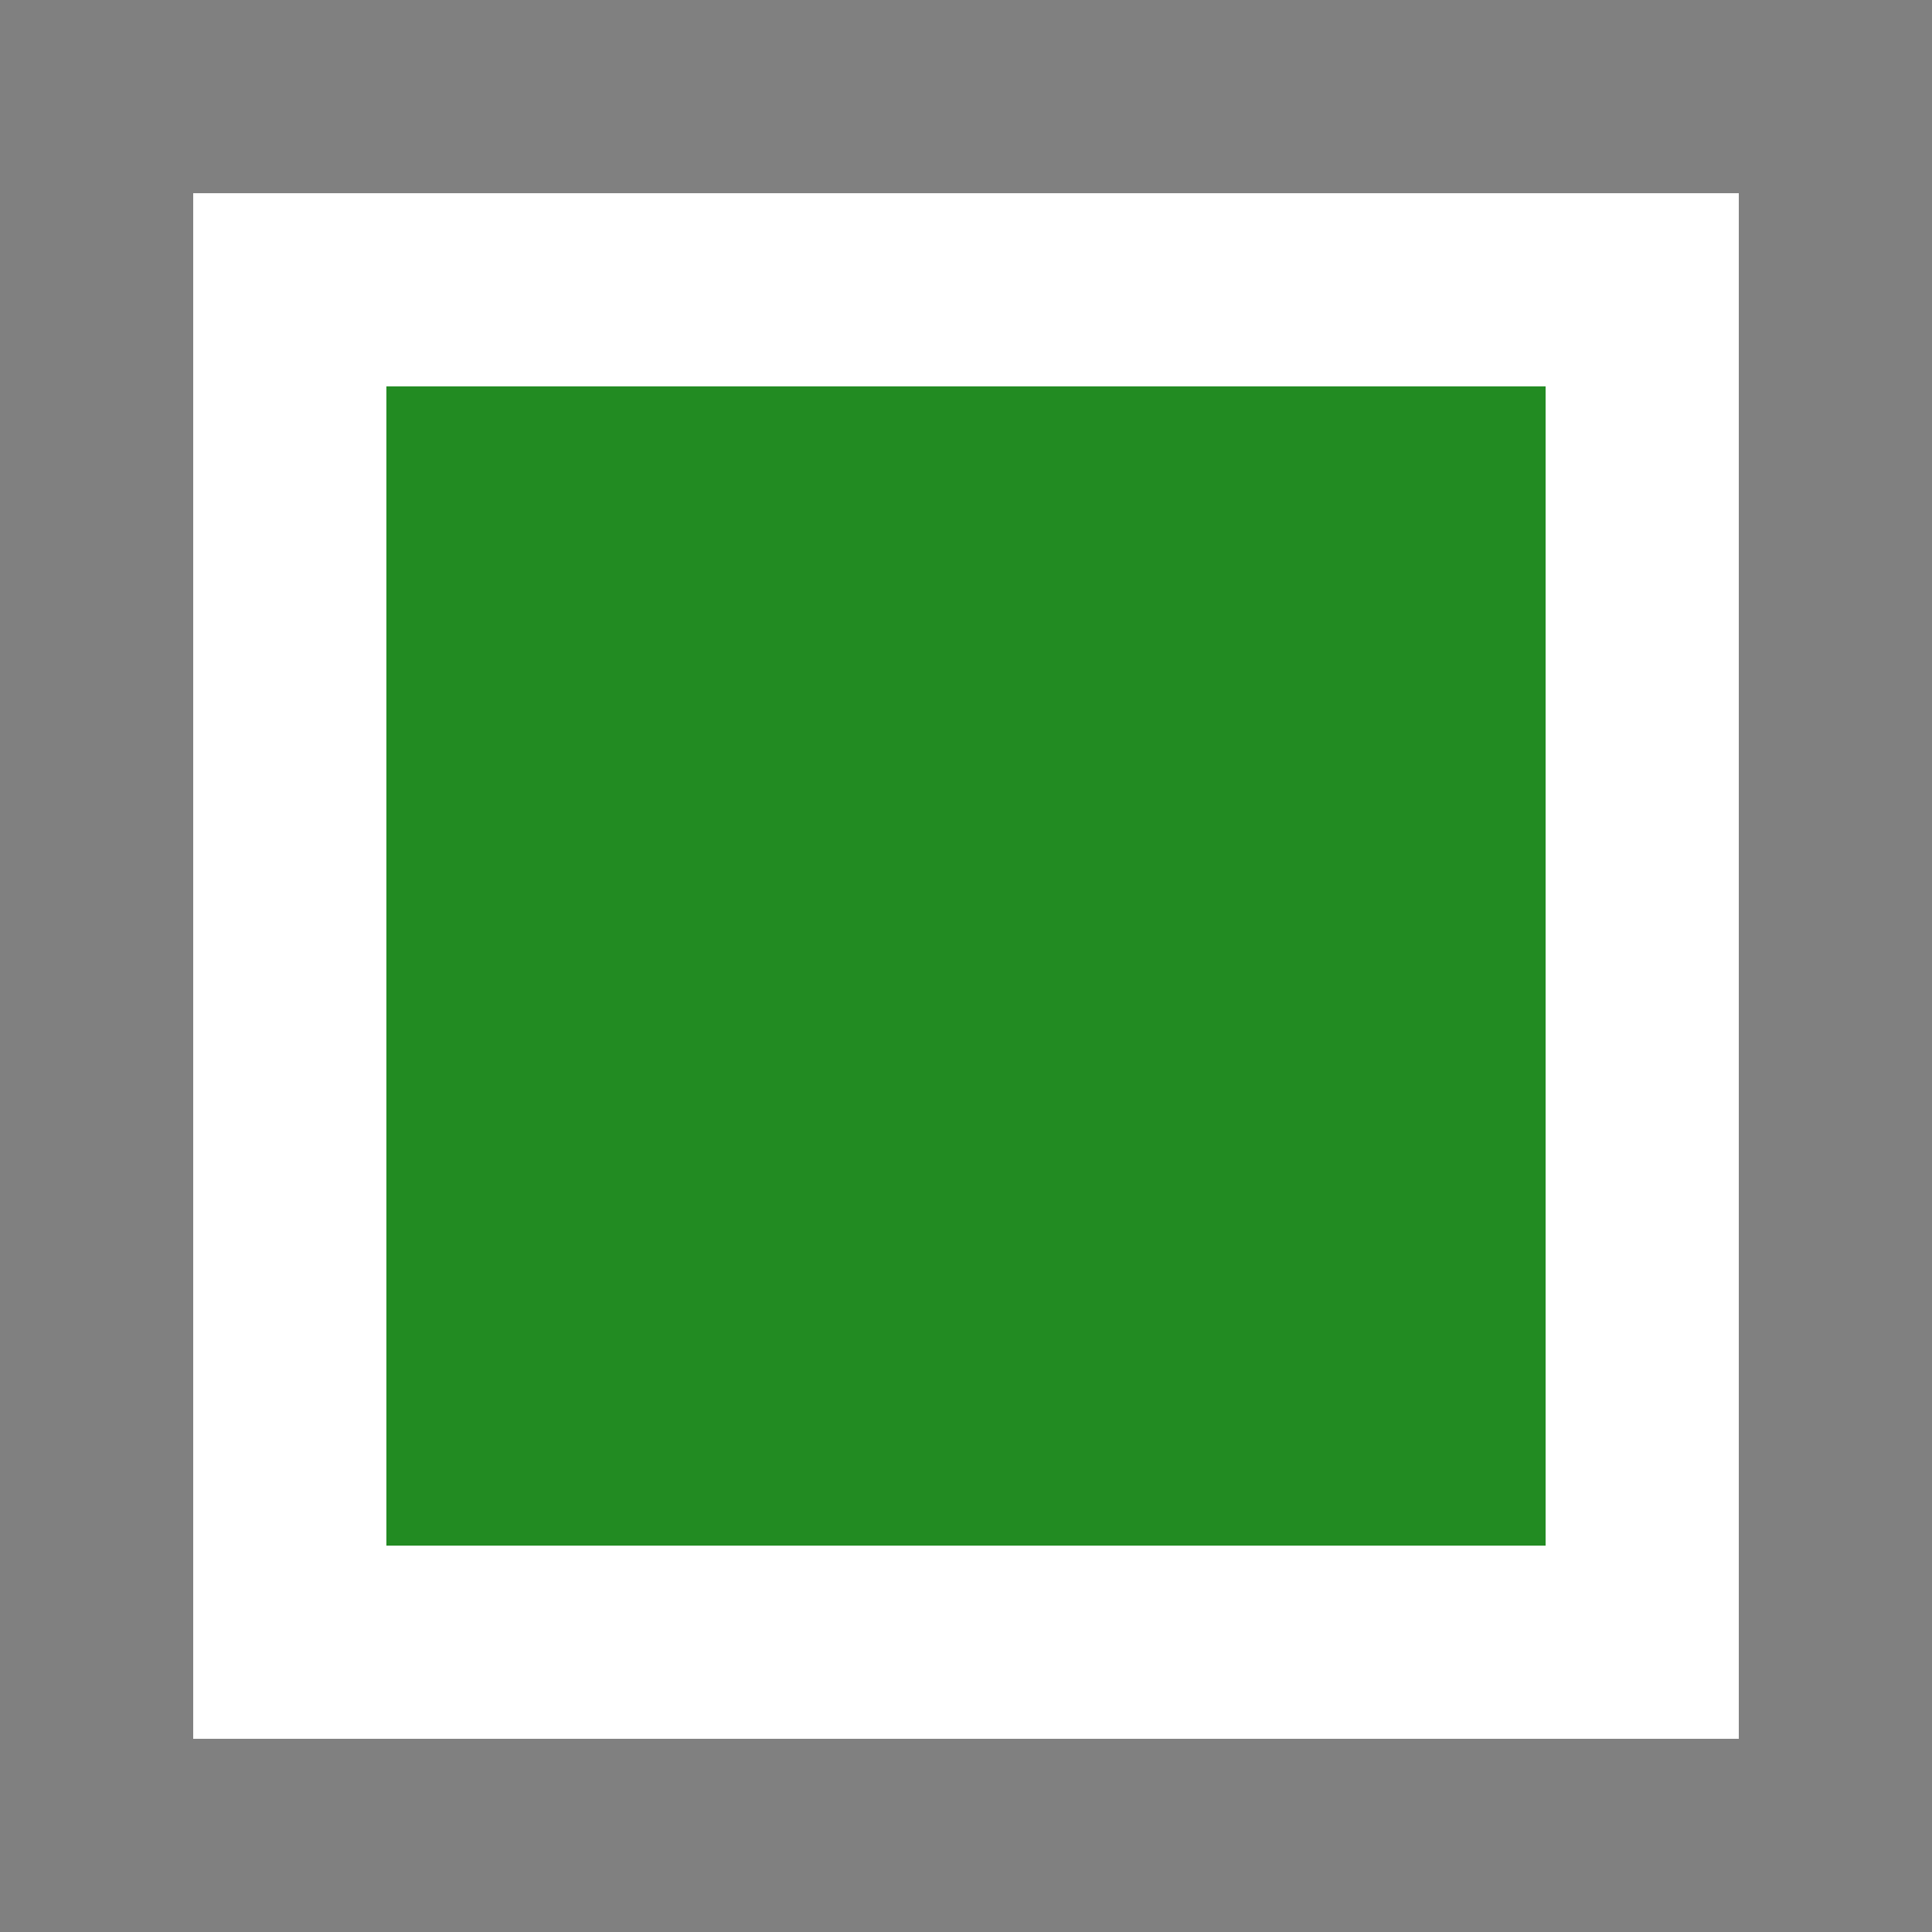
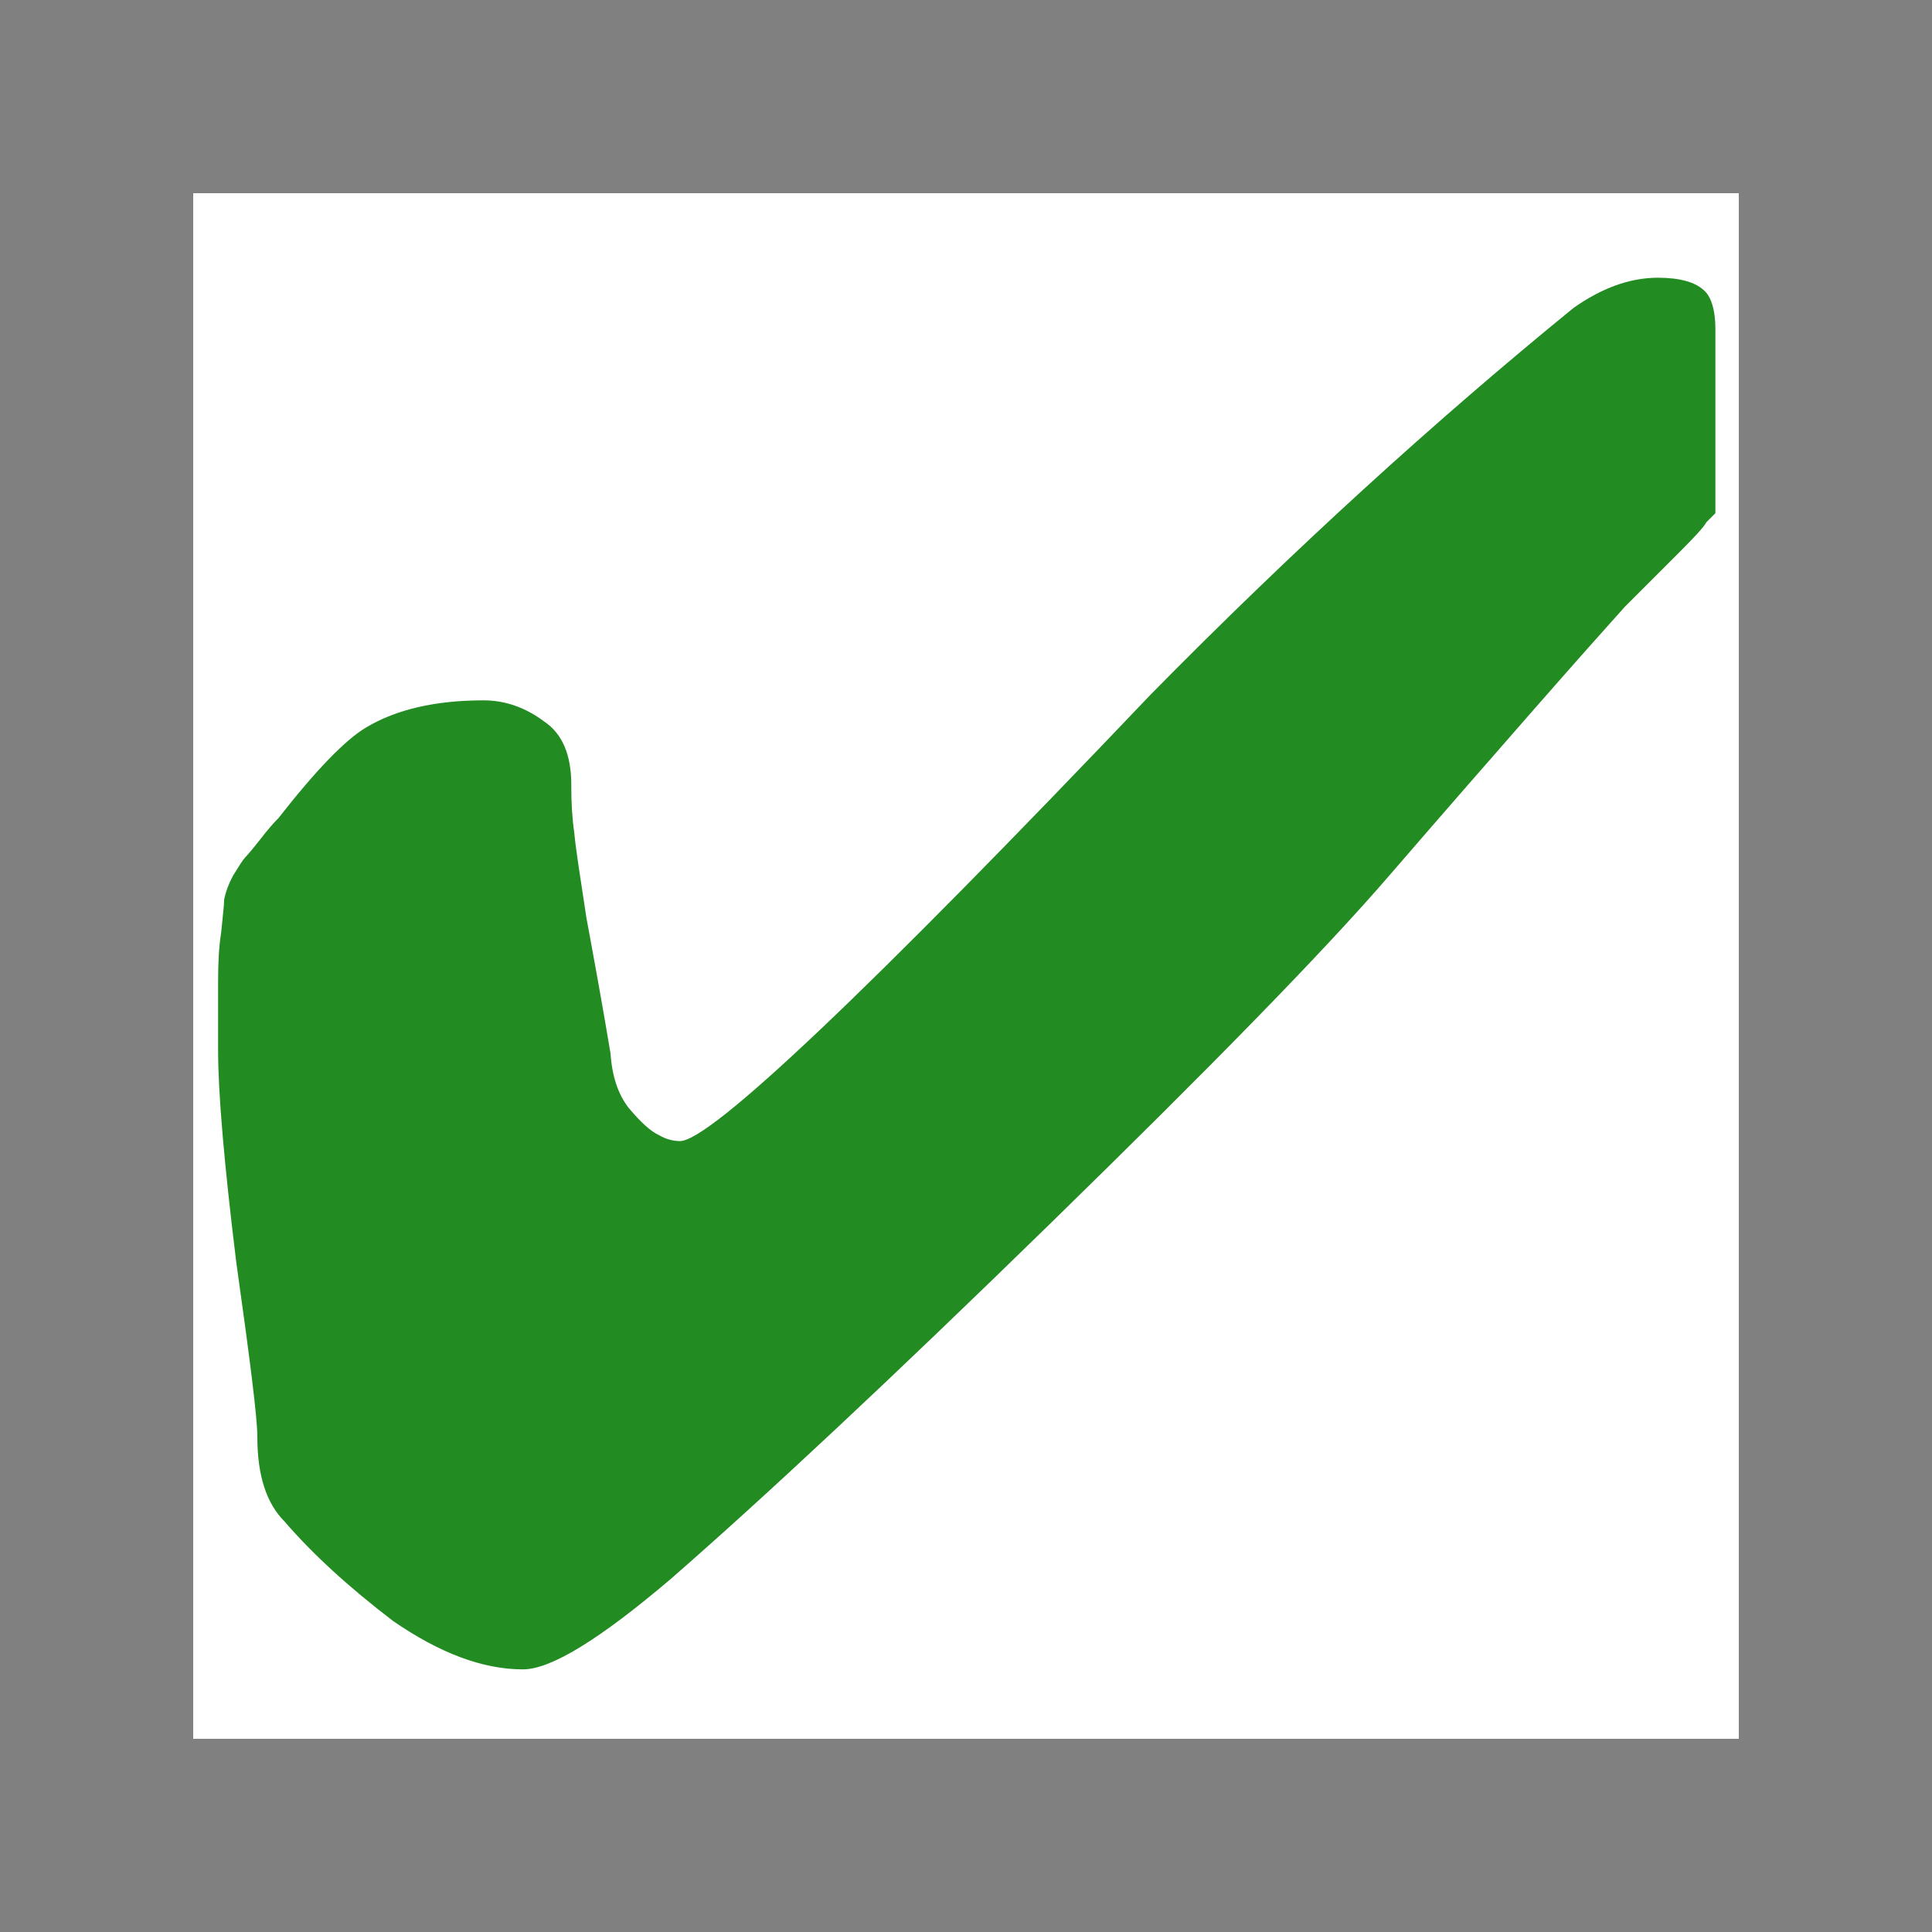
<svg xmlns="http://www.w3.org/2000/svg" version="1.1" viewBox="0 0 10 10">
  <defs>
    <style>
      
               svg .form-control-outline {
               fill: none;
               stroke: gray;
               }

               svg .form-control-checked-interior {
               fill: forestgreen;
               }
      
    </style>
  </defs>
  <rect class="form-control-outline" x="0.5" y="0.5" width="9" height="9" stroke-width="1" />
-   <rect class="form-control-checked-interior" x="2" y="2" width="6" height="6" />
+   <text class="form-control-checked-interior" x="5" y="5" font-size="10" transform="translate(0,0.5)" text-anchor="middle" dominant-baseline="central">✔</text>
</svg>
